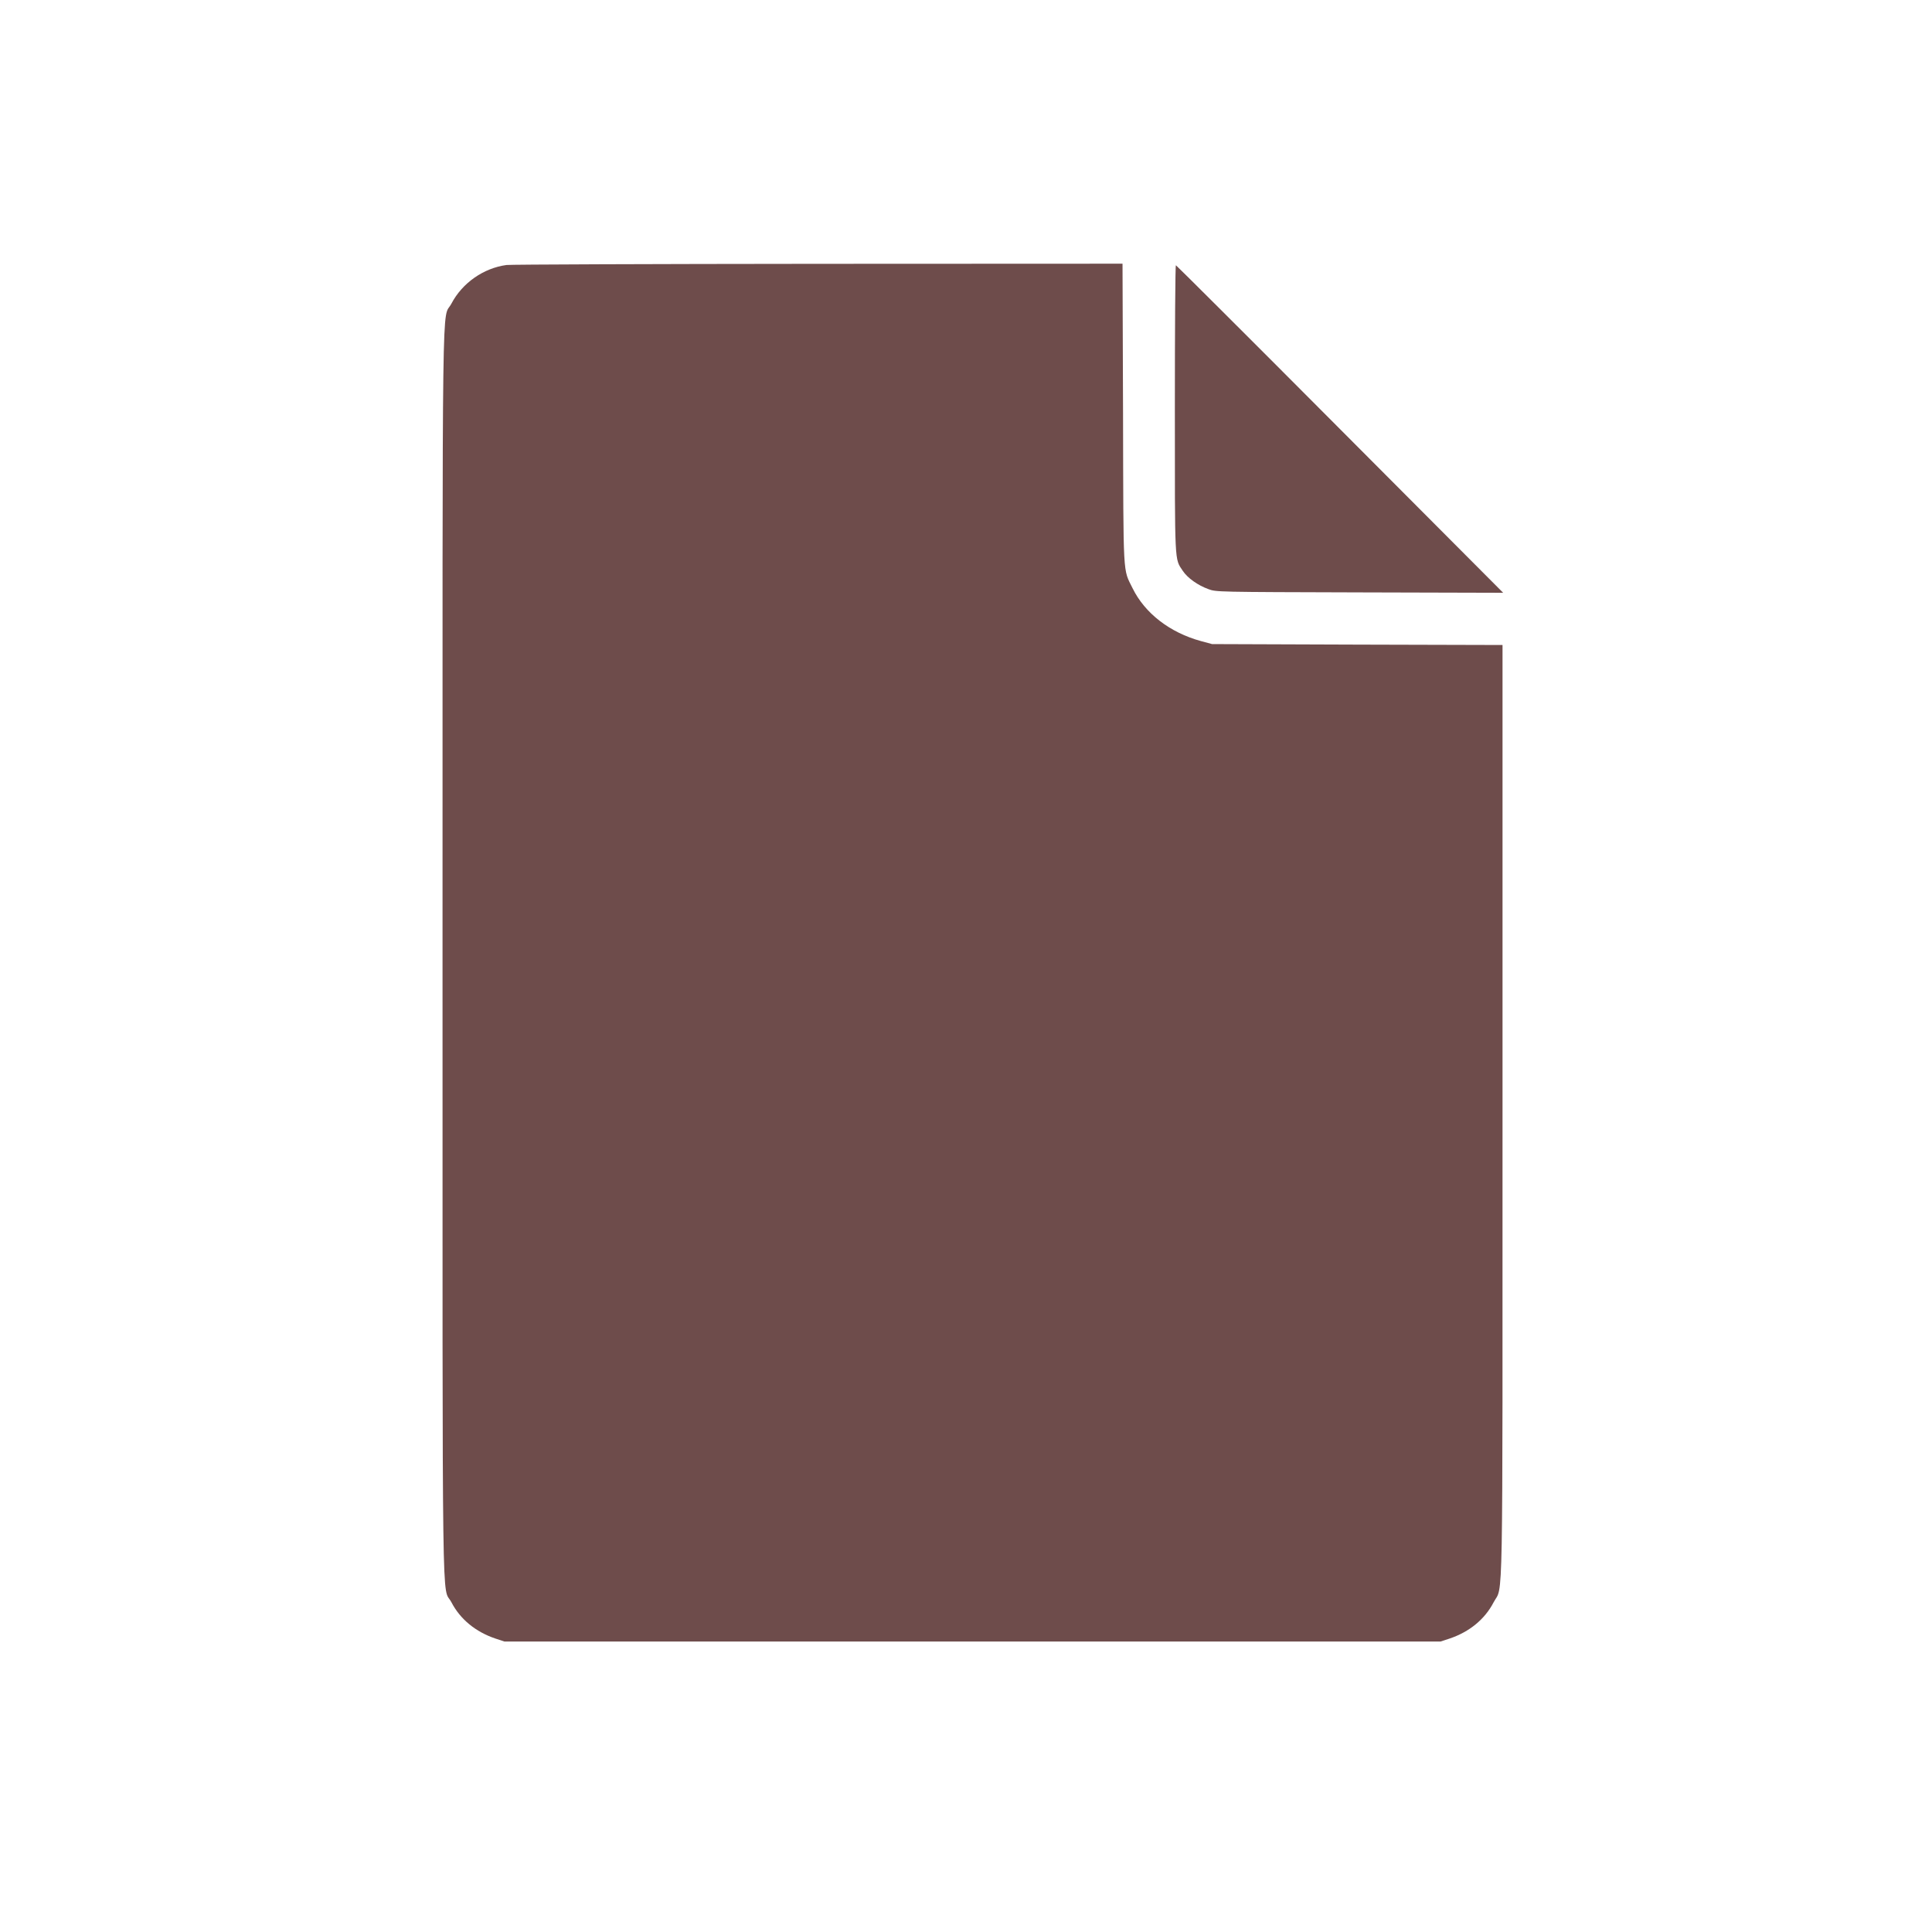
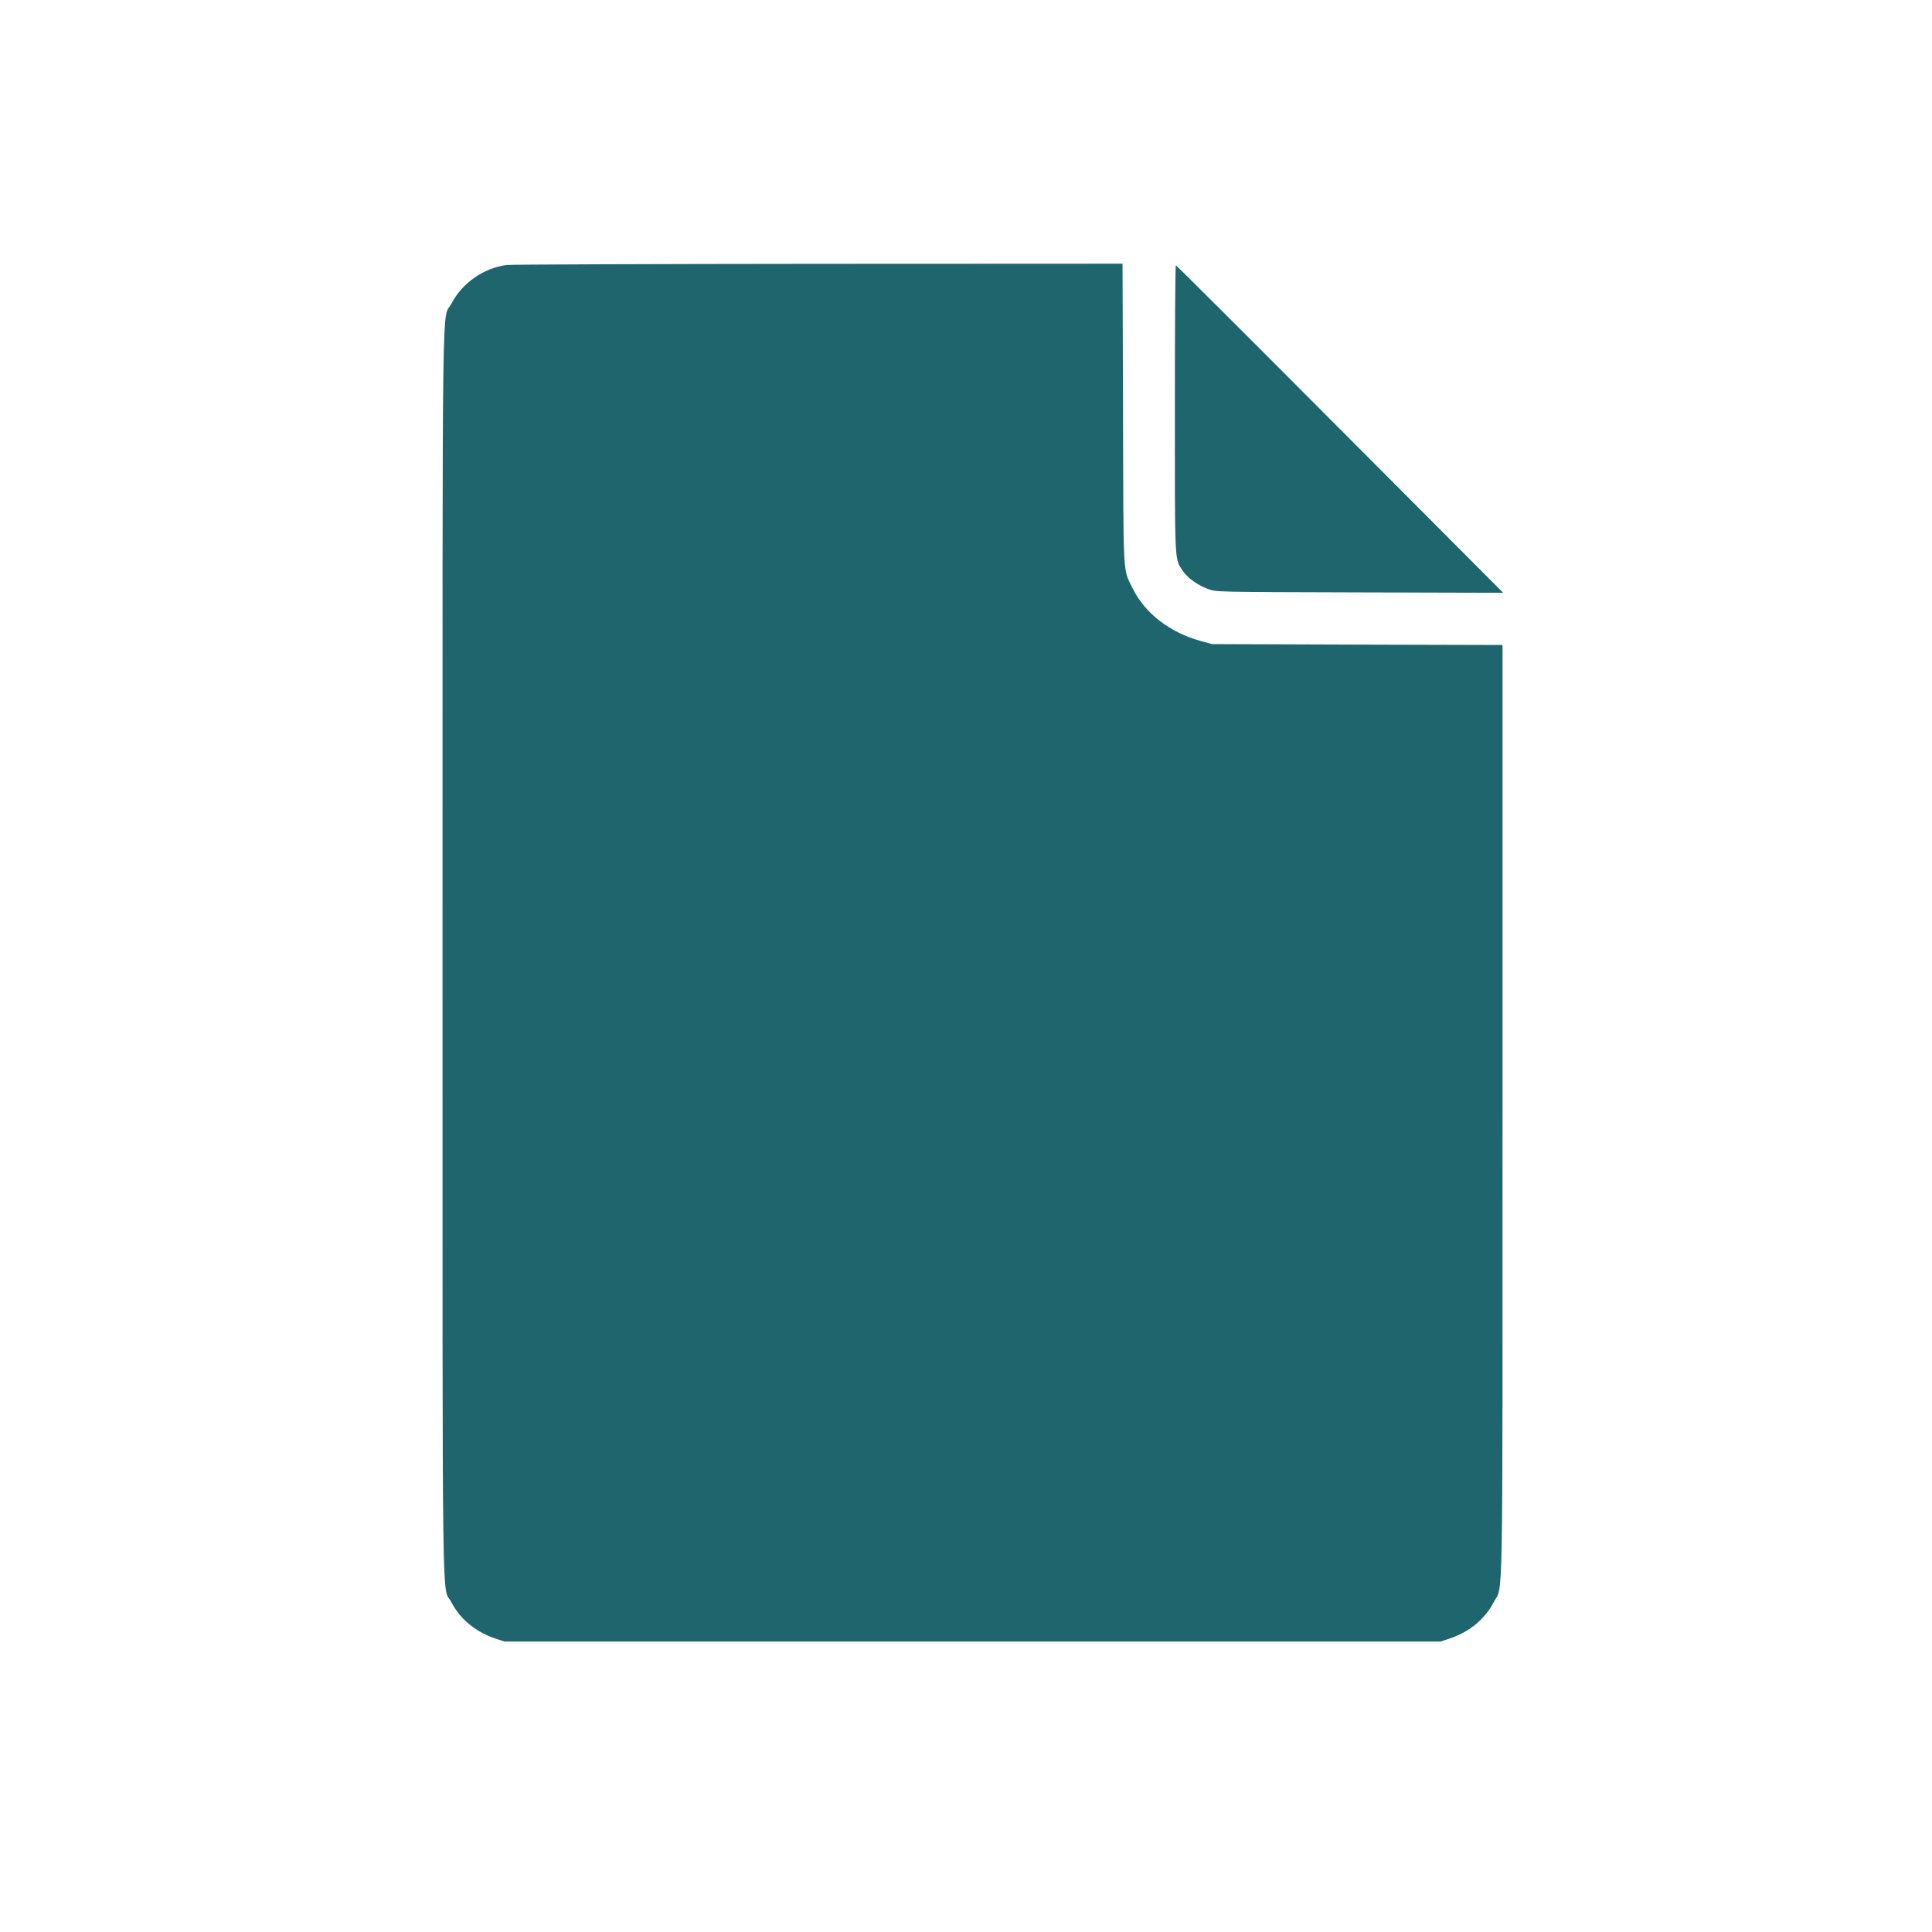
<svg xmlns="http://www.w3.org/2000/svg" version="1.0" width="1280pt" height="1280pt" viewBox="-105 -100 1480 1480" preserveAspectRatio="xMidYMid meet">
-   <g transform="translate(0,1280) scale(0.1,-0.1)" fill="#6e4c4b" stroke="none">
+   <g transform="translate(0,1280) scale(0.1,-0.1)" fill="#1e656d" stroke="none">
    <path d="M2830 11770 c-177 -24 -339 -138 -422 -296 -74 -140 -68 325 -68 -4974 0 -5299 -6 -4834 68 -4974 68 -131 186 -227 337 -278 l70 -23 3585 0 3585 0 70 23 c151 51 269 147 337 278 74 140 68 -192 68 3766 l0 3567 -1112 3 -1113 4 -85 23 c-238 65 -430 213 -524 405 -75 153 -70 60 -73 1339 l-4 1147 -2332 -1 c-1283 -1 -2357 -5 -2387 -9z" />
    <path d="M7950 10672 c0 -1205 -3 -1149 60 -1244 36 -55 116 -112 197 -141 58 -22 64 -22 1158 -25 l1100 -3 -1250 1254 c-687 690 -1253 1254 -1257 1255 -5 1 -8 -492 -8 -1096z" />
  </g>
</svg>
